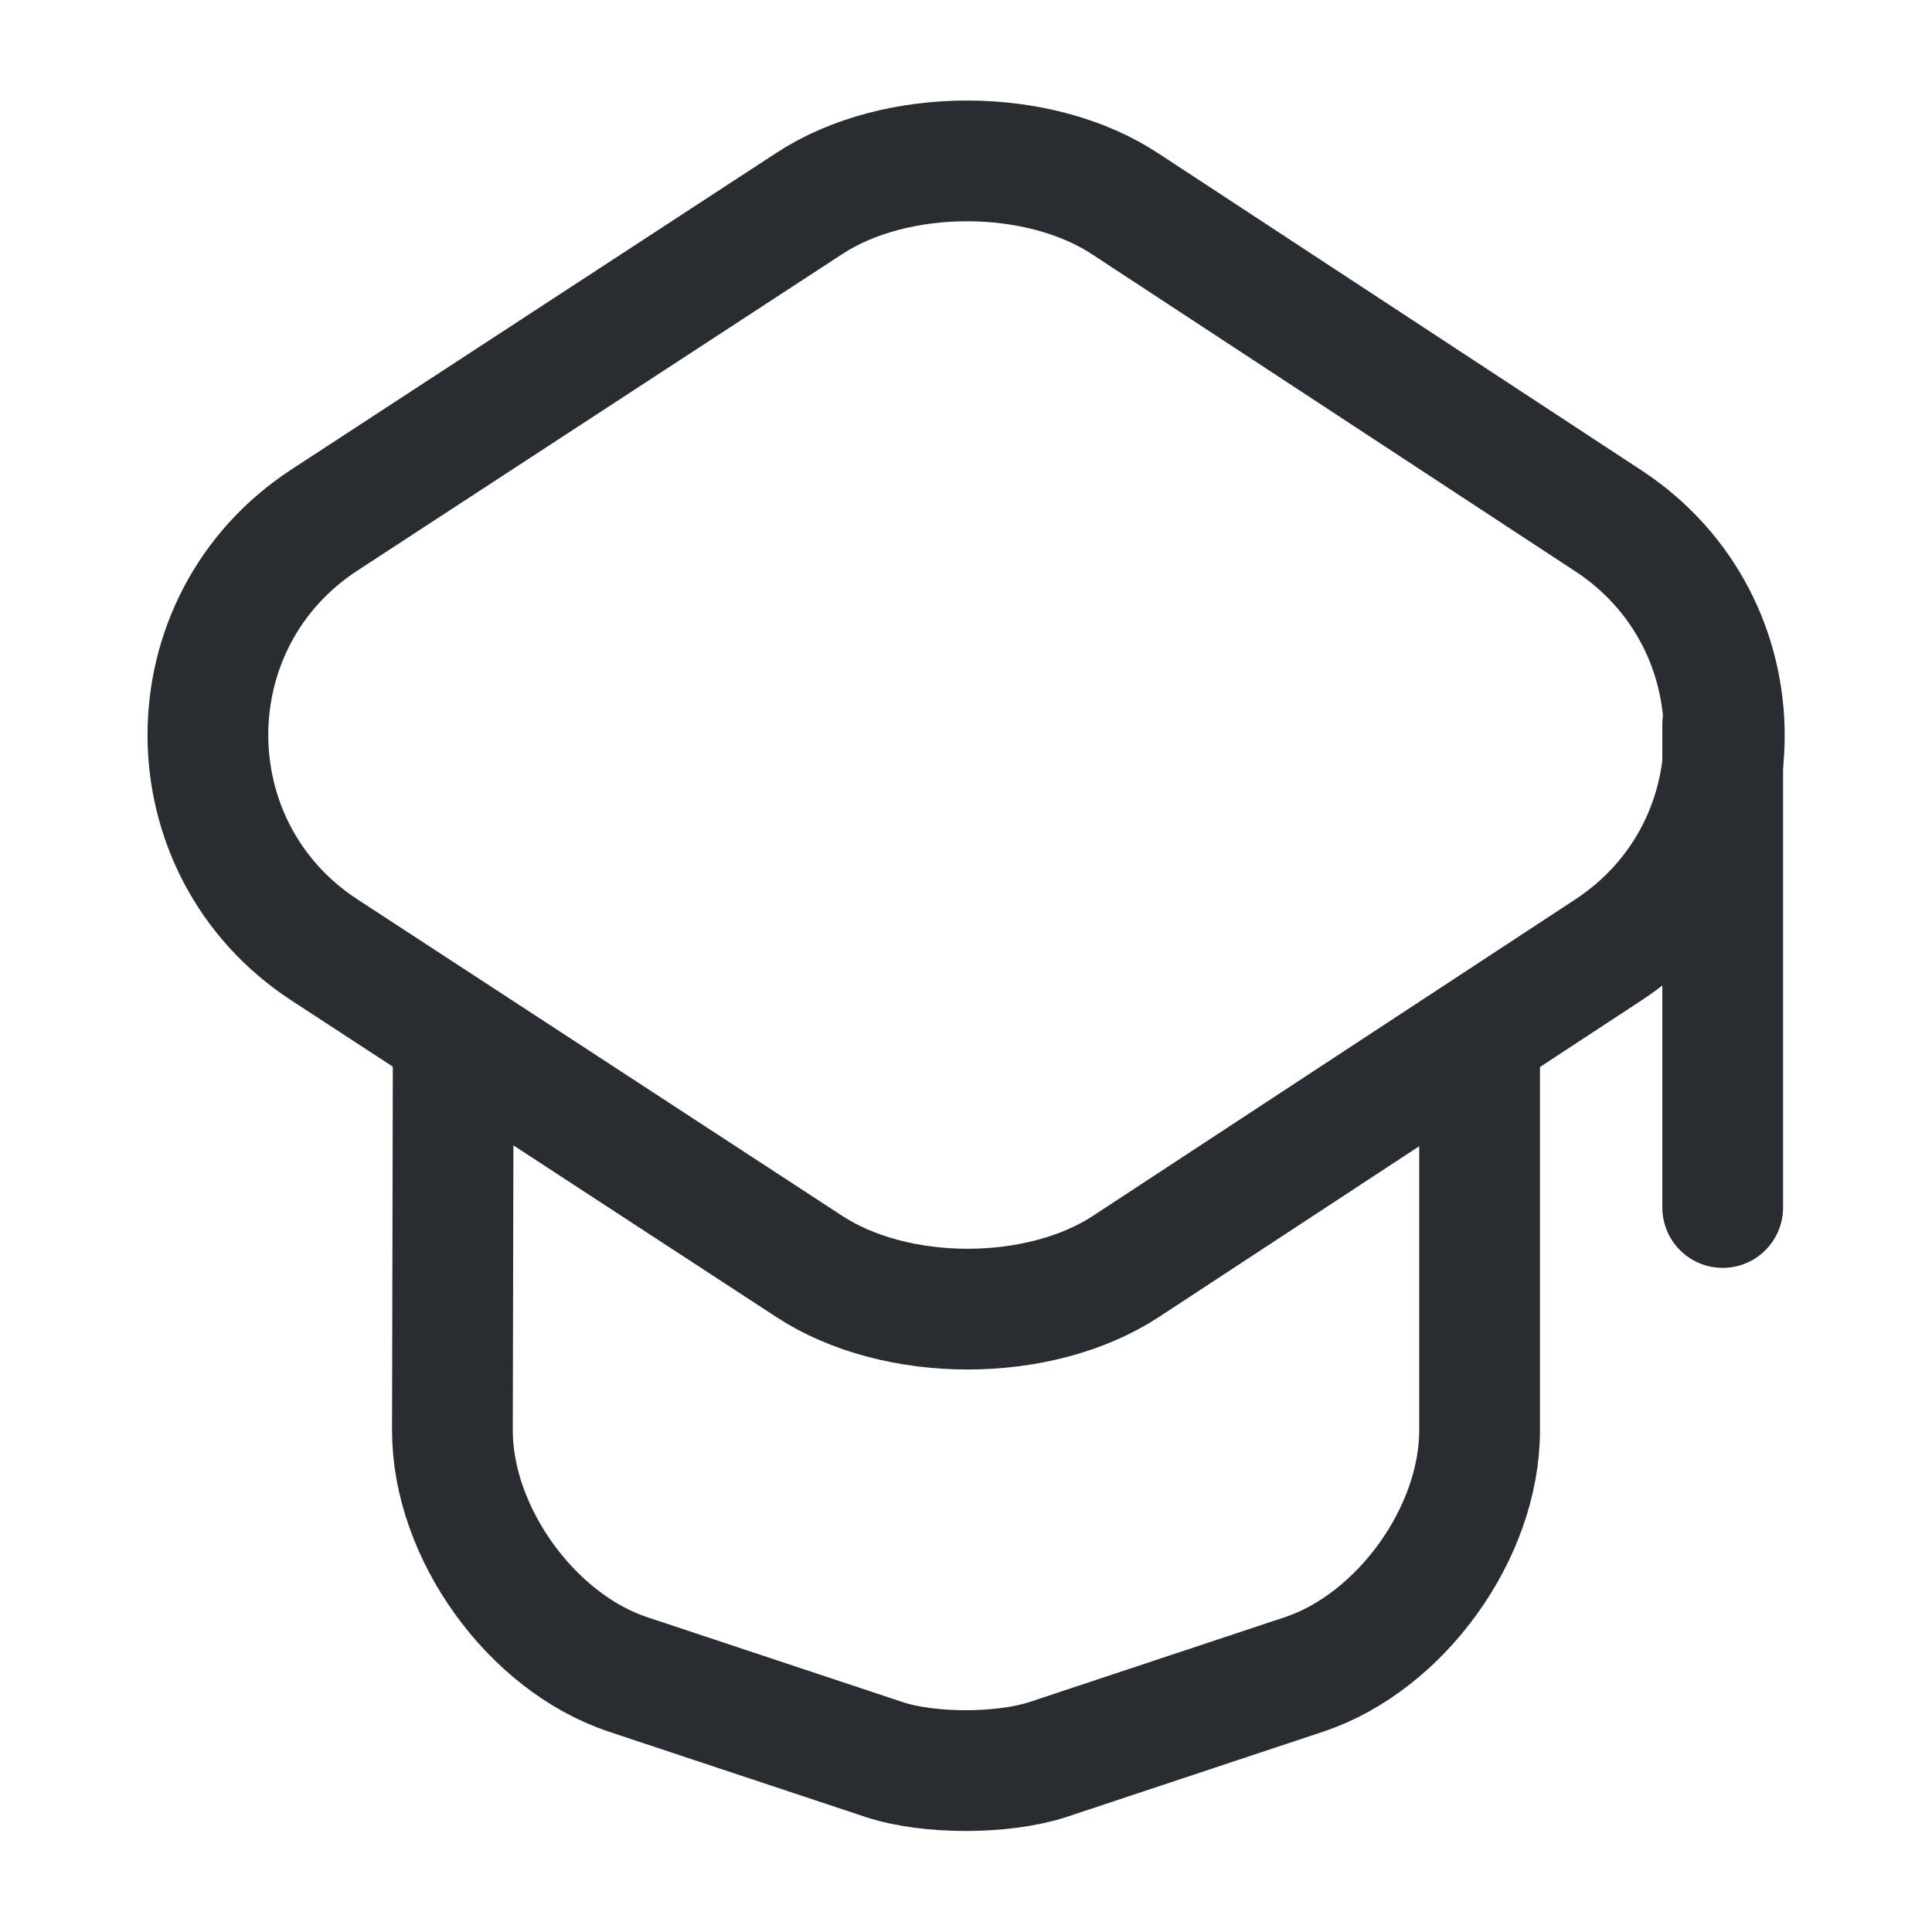
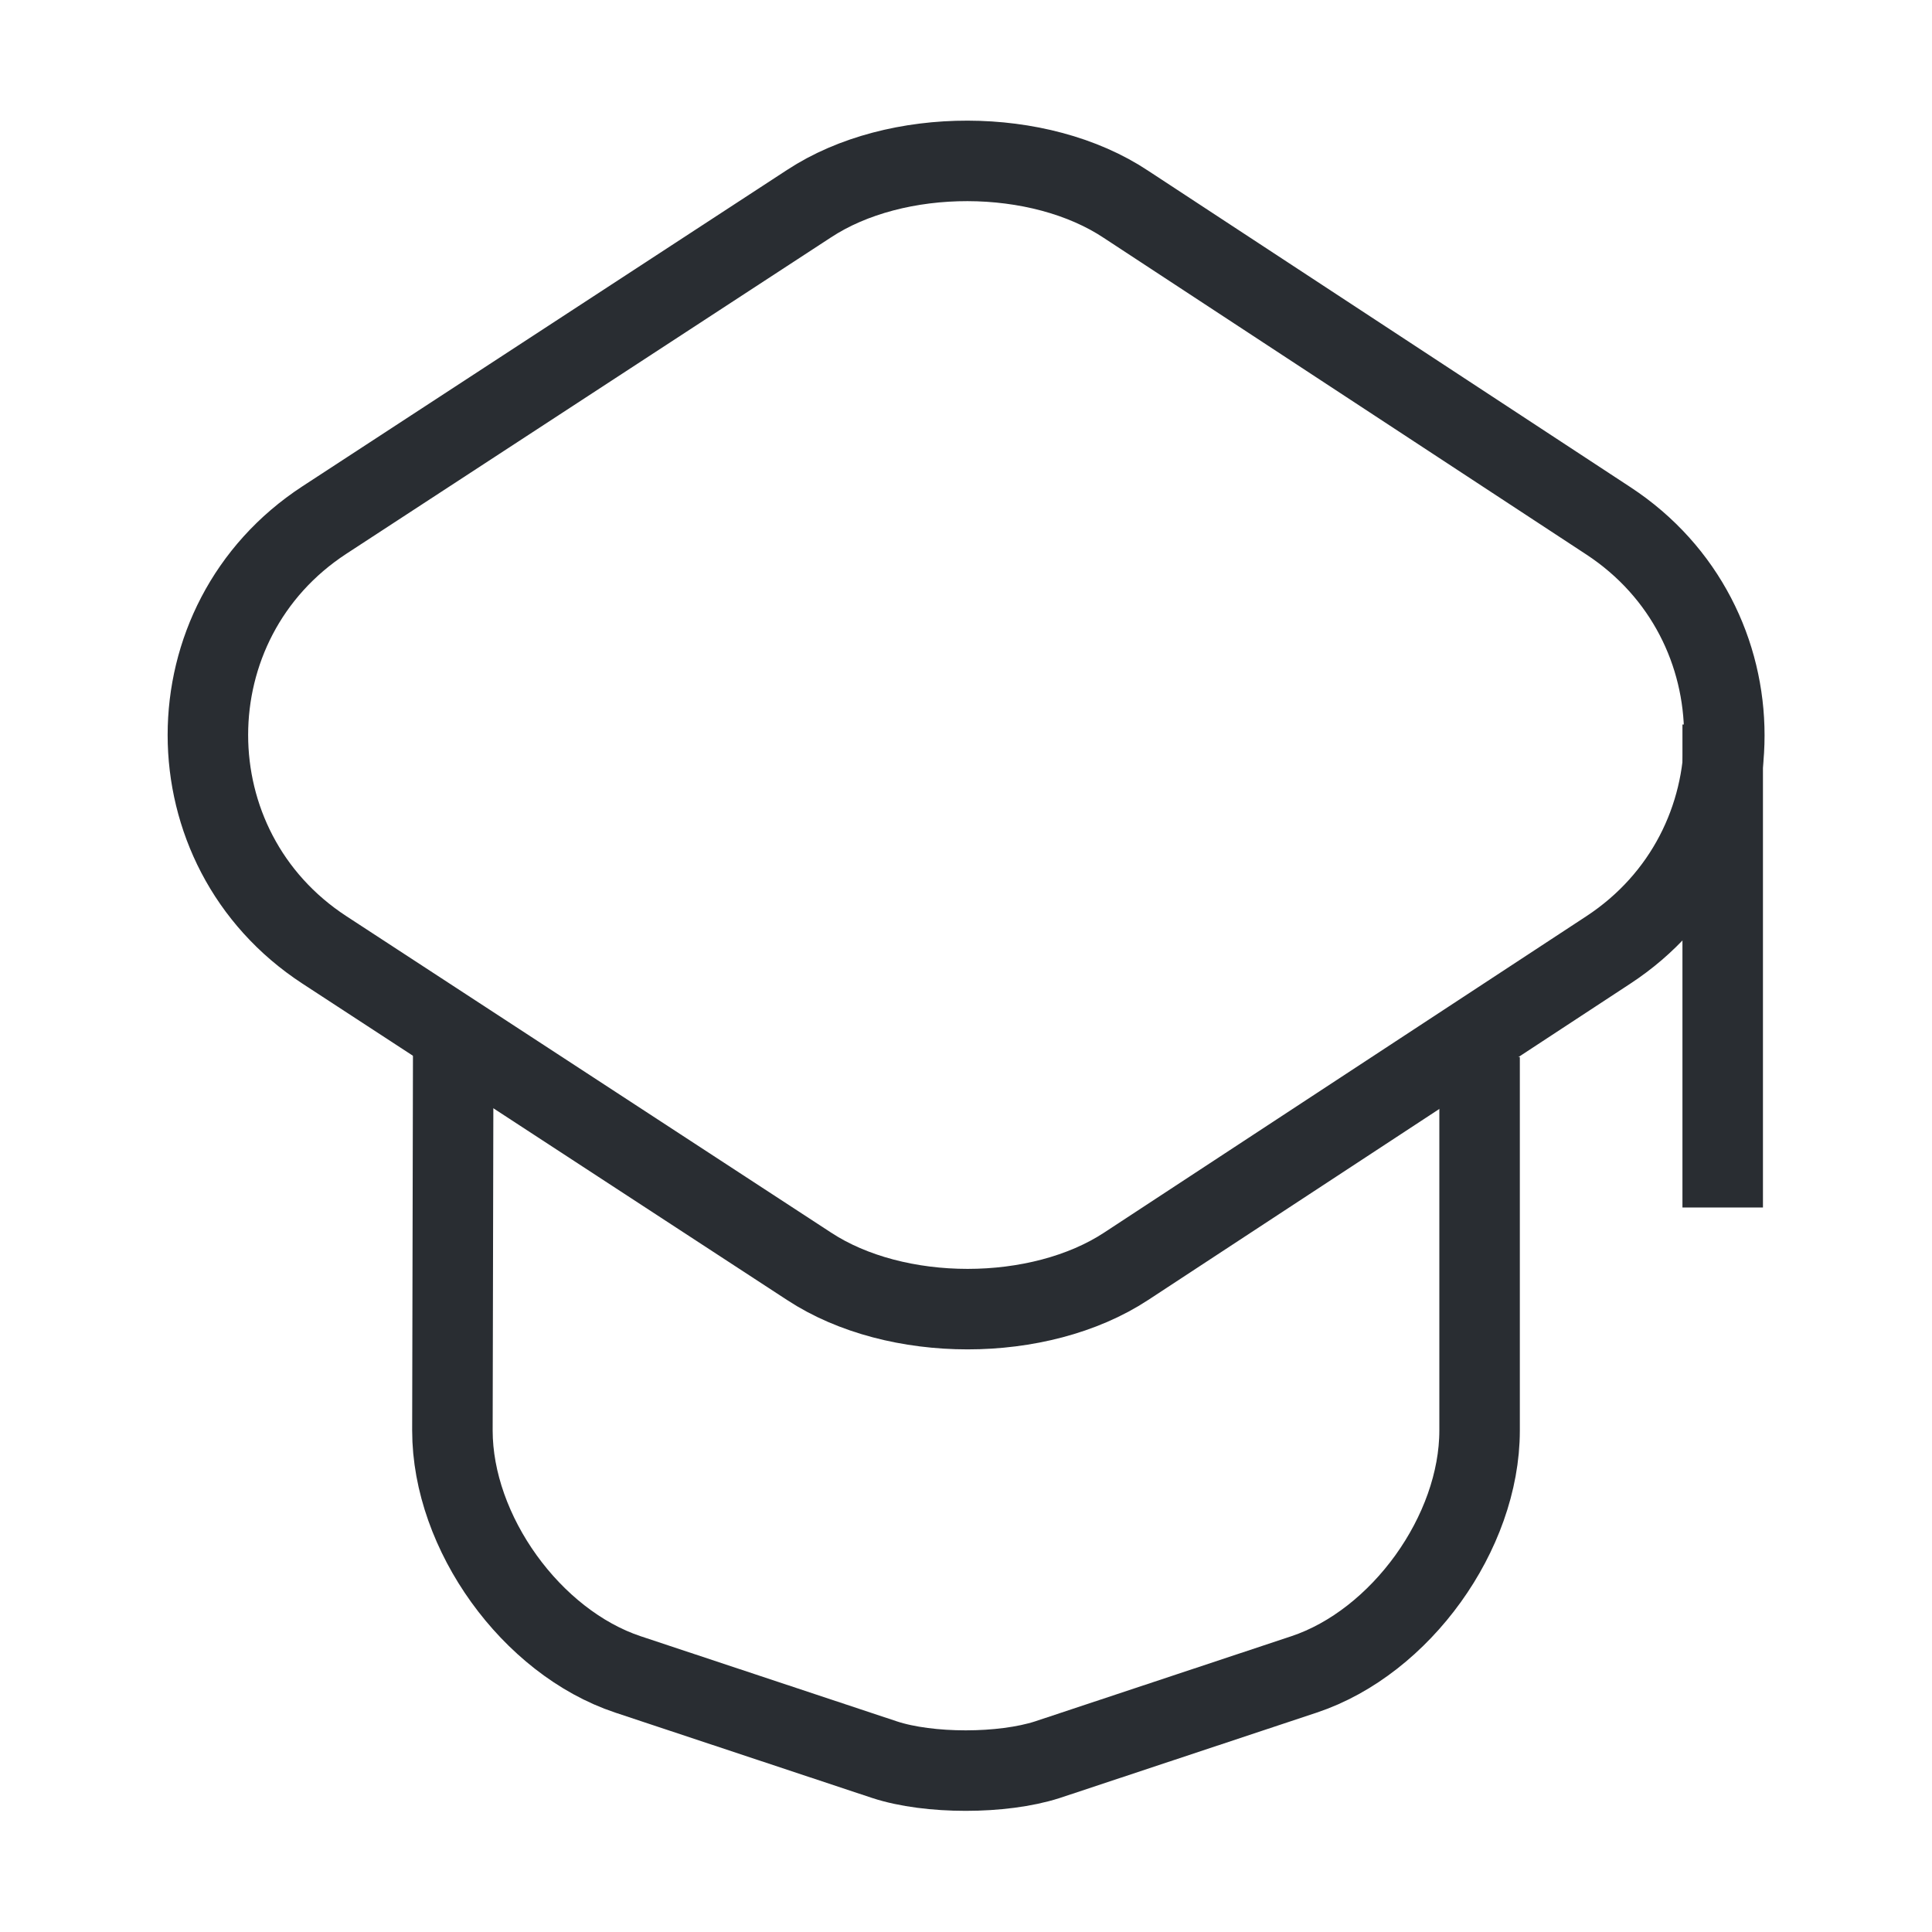
<svg xmlns="http://www.w3.org/2000/svg" width="24" height="24" viewBox="0 0 24 24" fill="none">
-   <path d="M10.05 2.53L4.03 6.46C2.1 7.72 2.1 10.54 4.03 11.8L10.05 15.73C11.13 16.44 12.91 16.44 13.99 15.73L19.98 11.8C21.9 10.54 21.9 7.73 19.98 6.47L13.99 2.54C12.91 1.82 11.13 1.82 10.05 2.53Z" stroke="#292D32" stroke-width="1.5" stroke-linecap="round" stroke-linejoin="round" />
-   <path d="M5.63 13.08L5.62 17.77C5.62 19.04 6.6 20.4 7.8 20.8L10.99 21.86C11.54 22.04 12.45 22.04 13.01 21.86L16.2 20.8C17.4 20.4 18.38 19.04 18.38 17.77V13.13" stroke="#292D32" stroke-width="1.5" stroke-linecap="round" stroke-linejoin="round" />
-   <path d="M21.4 15V9" stroke="#292D32" stroke-width="1.5" stroke-linecap="round" stroke-linejoin="round" />
+   <path d="M10.05 2.53L4.03 6.46C2.1 7.72 2.1 10.54 4.03 11.8L10.05 15.73C11.13 16.44 12.91 16.44 13.99 15.73L19.98 11.8C21.9 10.54 21.9 7.73 19.98 6.47L13.99 2.54C12.91 1.82 11.13 1.82 10.05 2.53Z" stroke="#292D32" strokeWidth="1.5" strokeLinecap="round" strokeLinejoin="round" />
+   <path d="M5.63 13.08L5.62 17.77C5.62 19.04 6.6 20.4 7.8 20.8L10.99 21.86C11.54 22.04 12.45 22.04 13.01 21.86L16.2 20.8C17.4 20.4 18.38 19.04 18.38 17.77V13.13" stroke="#292D32" strokeWidth="1.5" strokeLinecap="round" strokeLinejoin="round" />
+   <path d="M21.4 15V9" stroke="#292D32" strokeWidth="1.5" strokeLinecap="round" strokeLinejoin="round" />
</svg>
